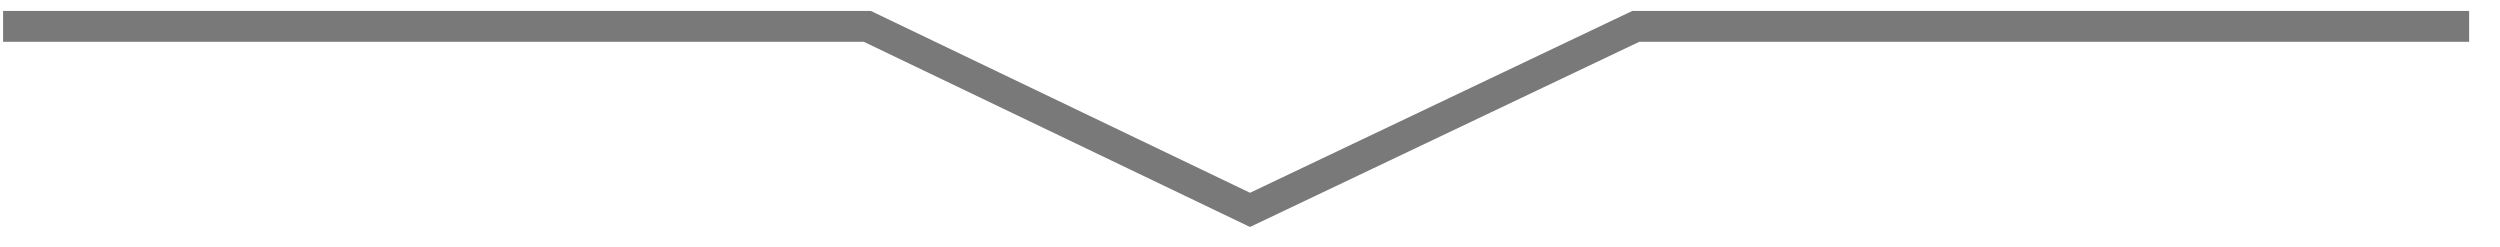
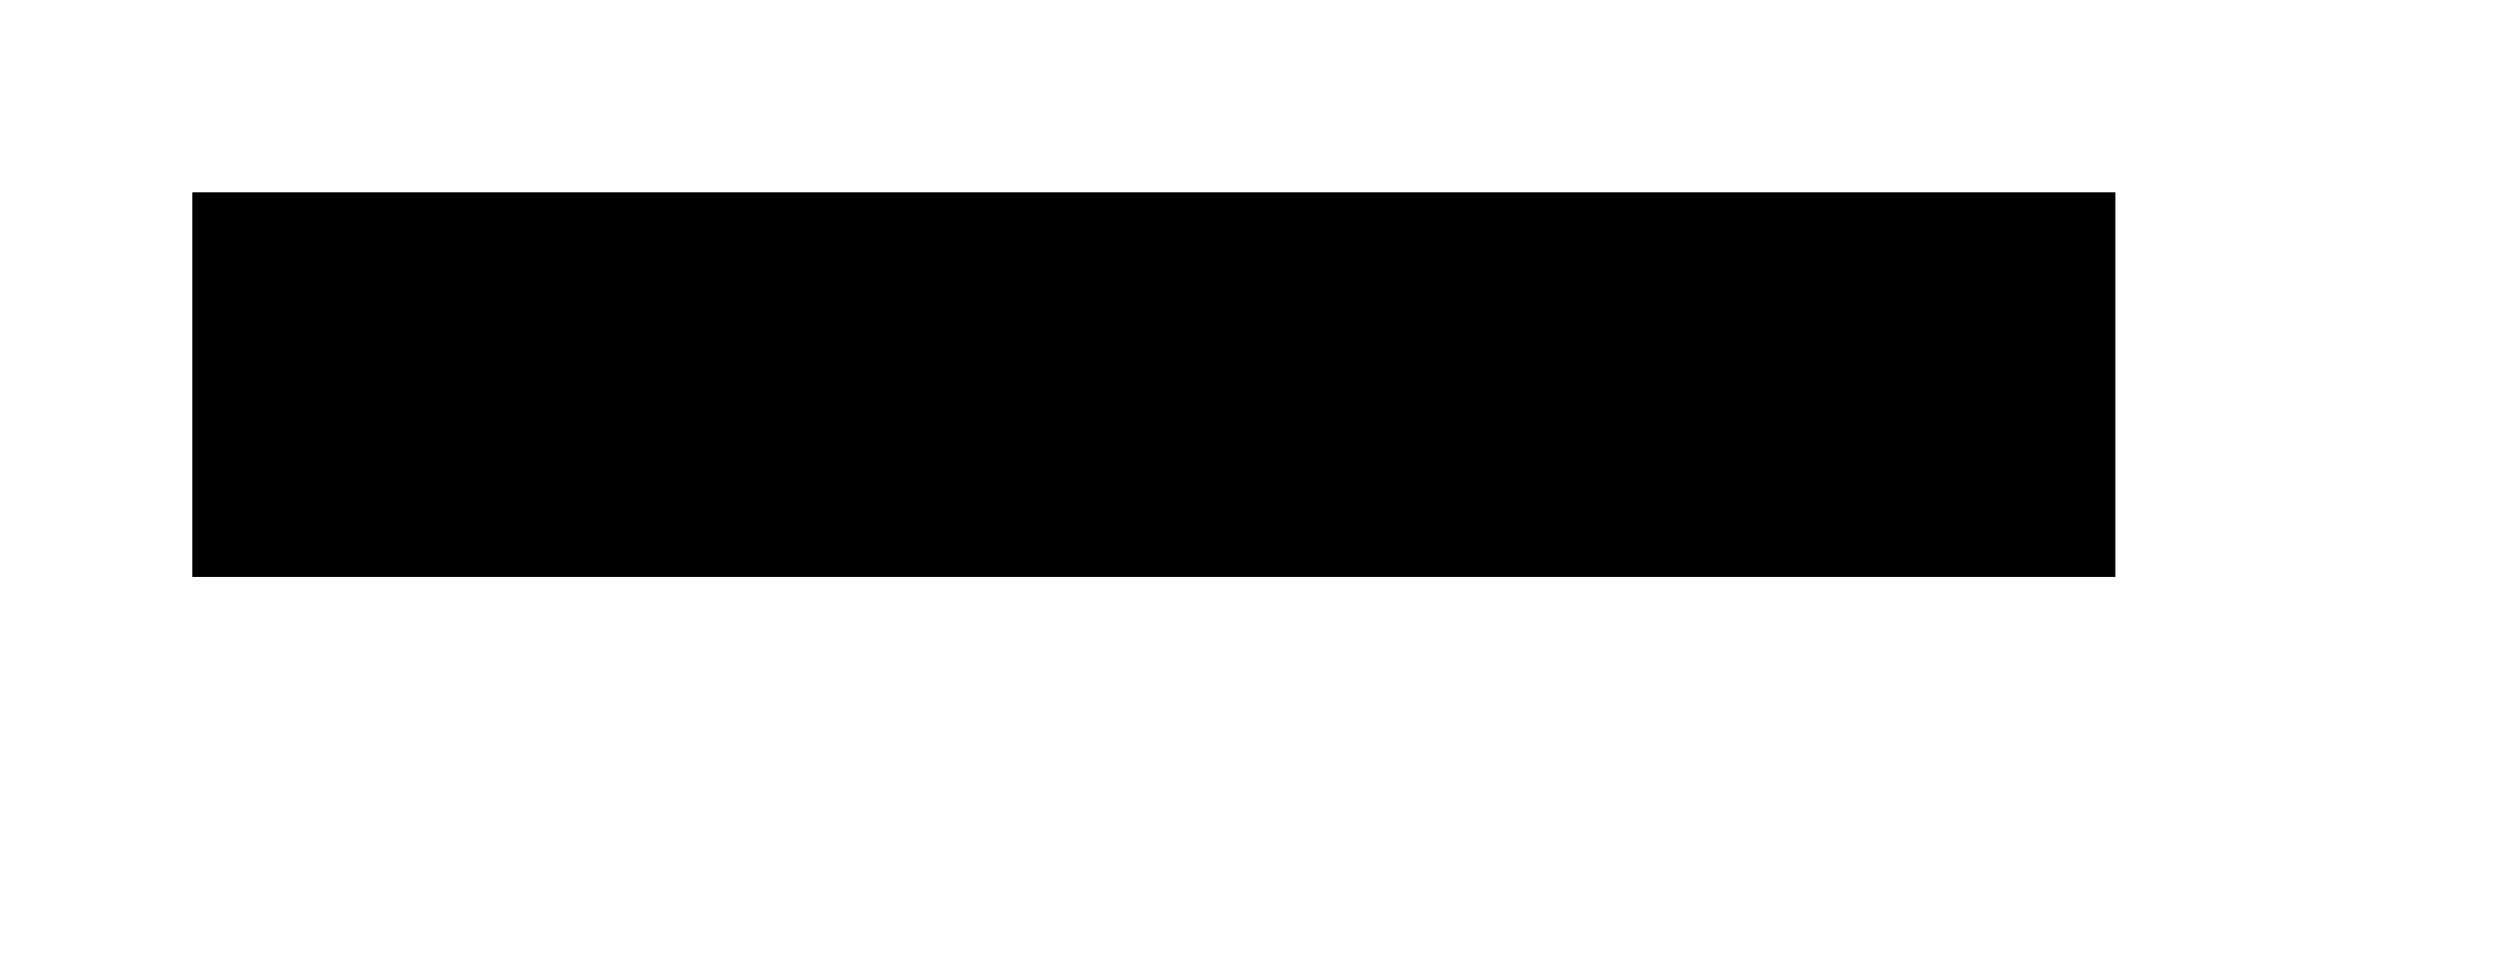
- <svg xmlns="http://www.w3.org/2000/svg" version="1.1" width="81px" height="8px">
-   <g>
-     <path d="M 80 0.854  L 53 0.854  L 40.5 6.8  L 28.1 0.854  L 0.1 0.854  " stroke-width="1" stroke="#797979" fill="none" />
+ <svg xmlns="http://www.w3.org/2000/svg" version="1.1" width="13px" height="5px">
+   <g transform="matrix(1 0 0 1 -422 -22 )">
+     <path d="M 423 24  L 433 24  " stroke-width="2" stroke="#000000" fill="none" />
  </g>
</svg>
